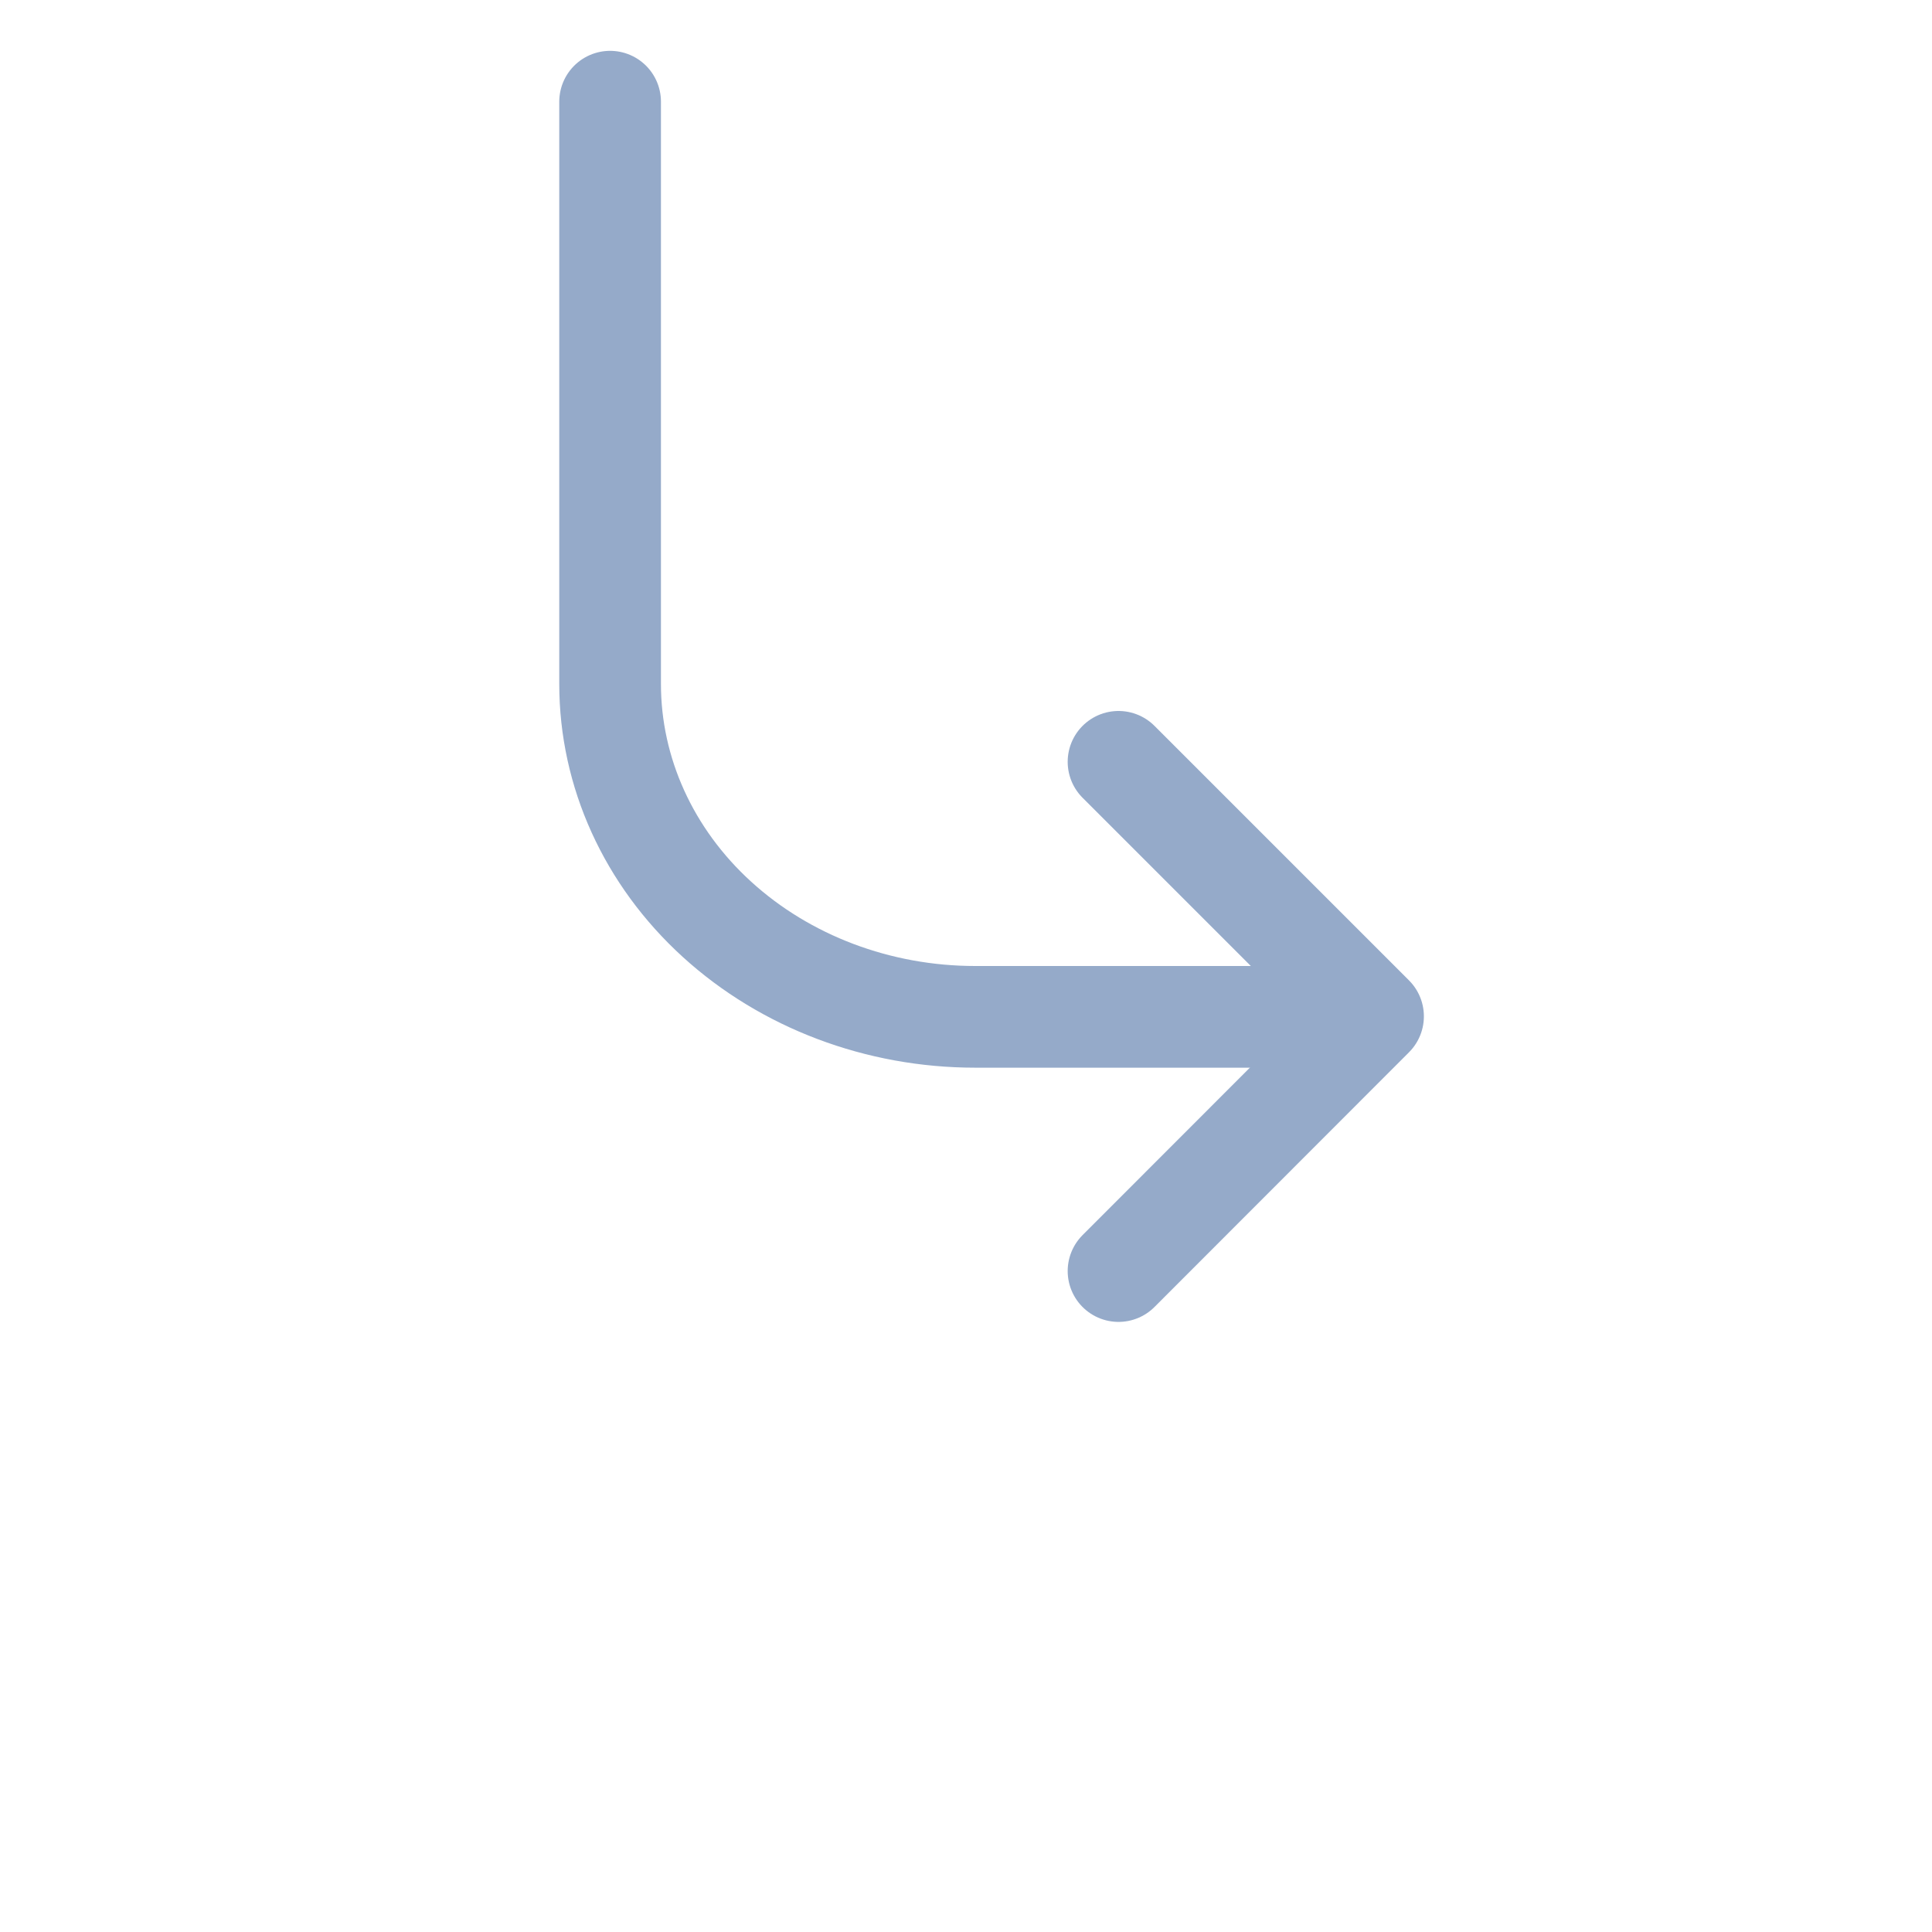
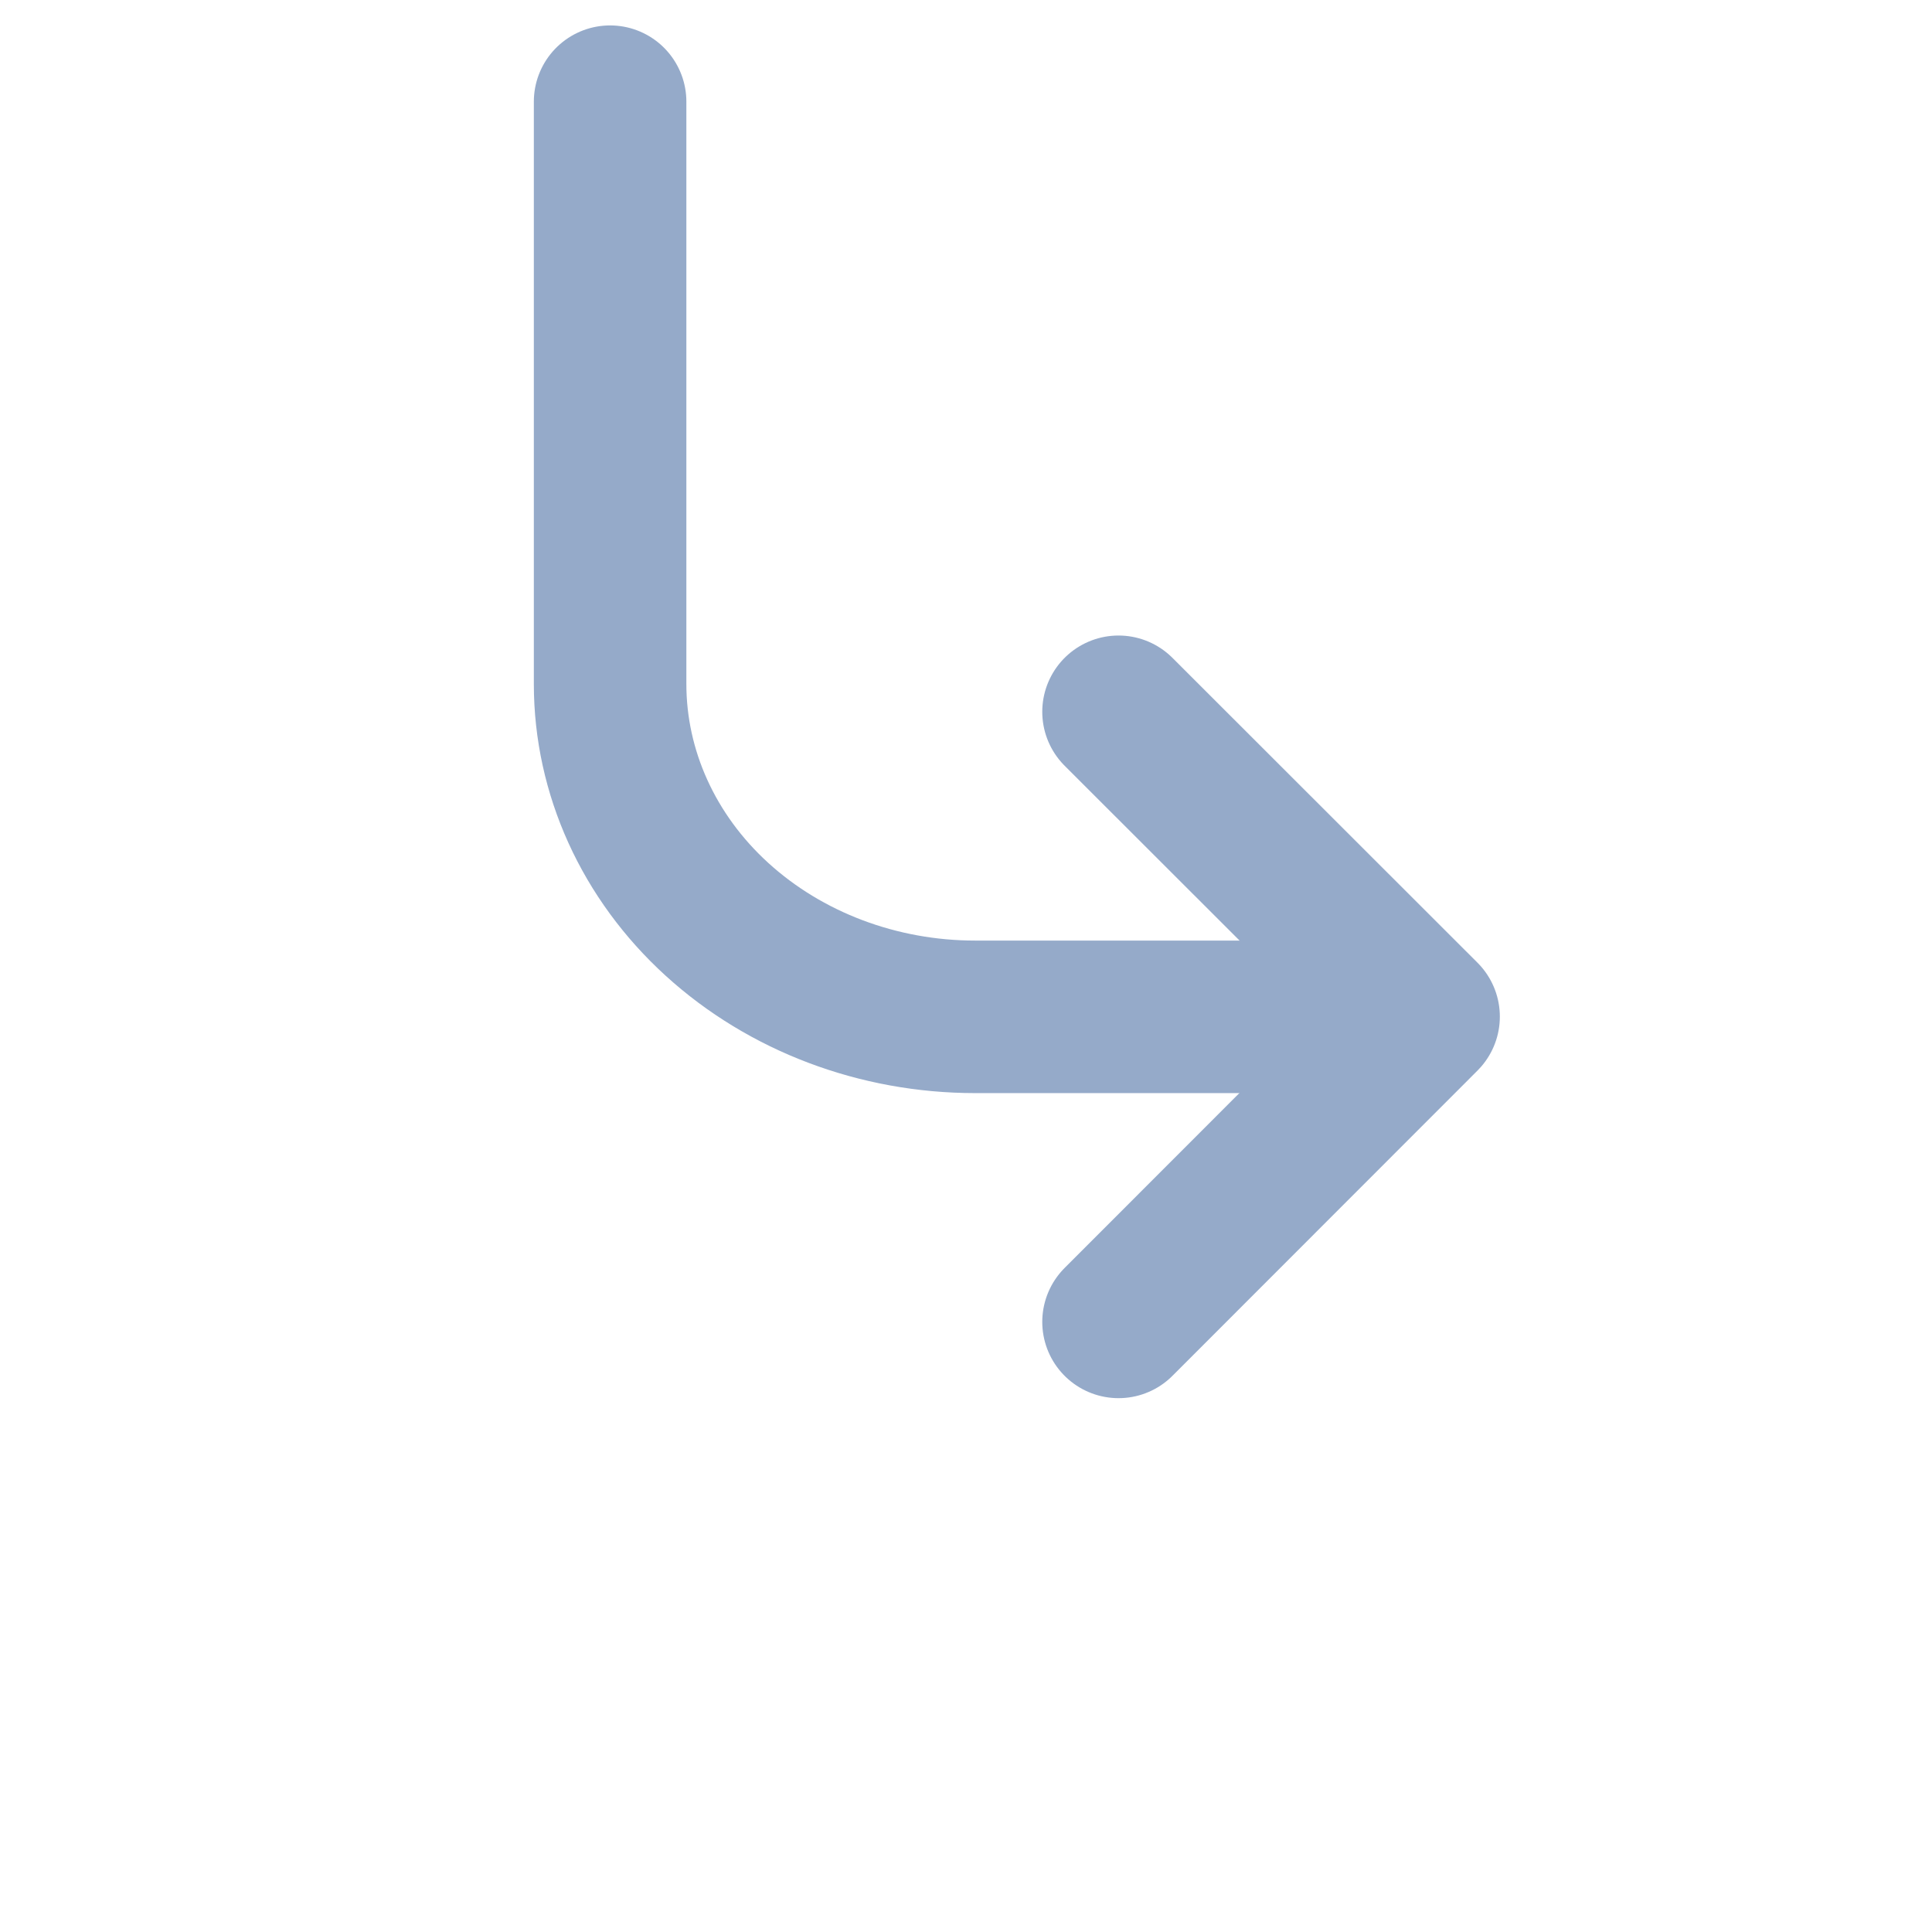
<svg xmlns="http://www.w3.org/2000/svg" width="19" height="19" viewBox="0 0 19 19" fill="none">
-   <path d="M11 7.492L13.503 9.995L11 12.5" stroke="#95AAC9" stroke-linecap="round" stroke-linejoin="round" />
-   <path d="M6 1V6.727C6 7.595 6.378 8.428 7.051 9.041C7.725 9.655 8.638 10 9.59 10H13" stroke="#95AAC9" stroke-linecap="round" stroke-linejoin="round" />
+   <path d="M11 7L14 9.998L11 13" stroke="#95AAC9" stroke-width="1.5" stroke-linecap="round" stroke-linejoin="round" />
+   <path d="M6 1V6.727C6 7.595 6.378 8.428 7.051 9.041C7.725 9.655 8.638 10 9.59 10H13" stroke="#95AAC9" stroke-width="1.5" stroke-linecap="round" stroke-linejoin="round" />
</svg>
